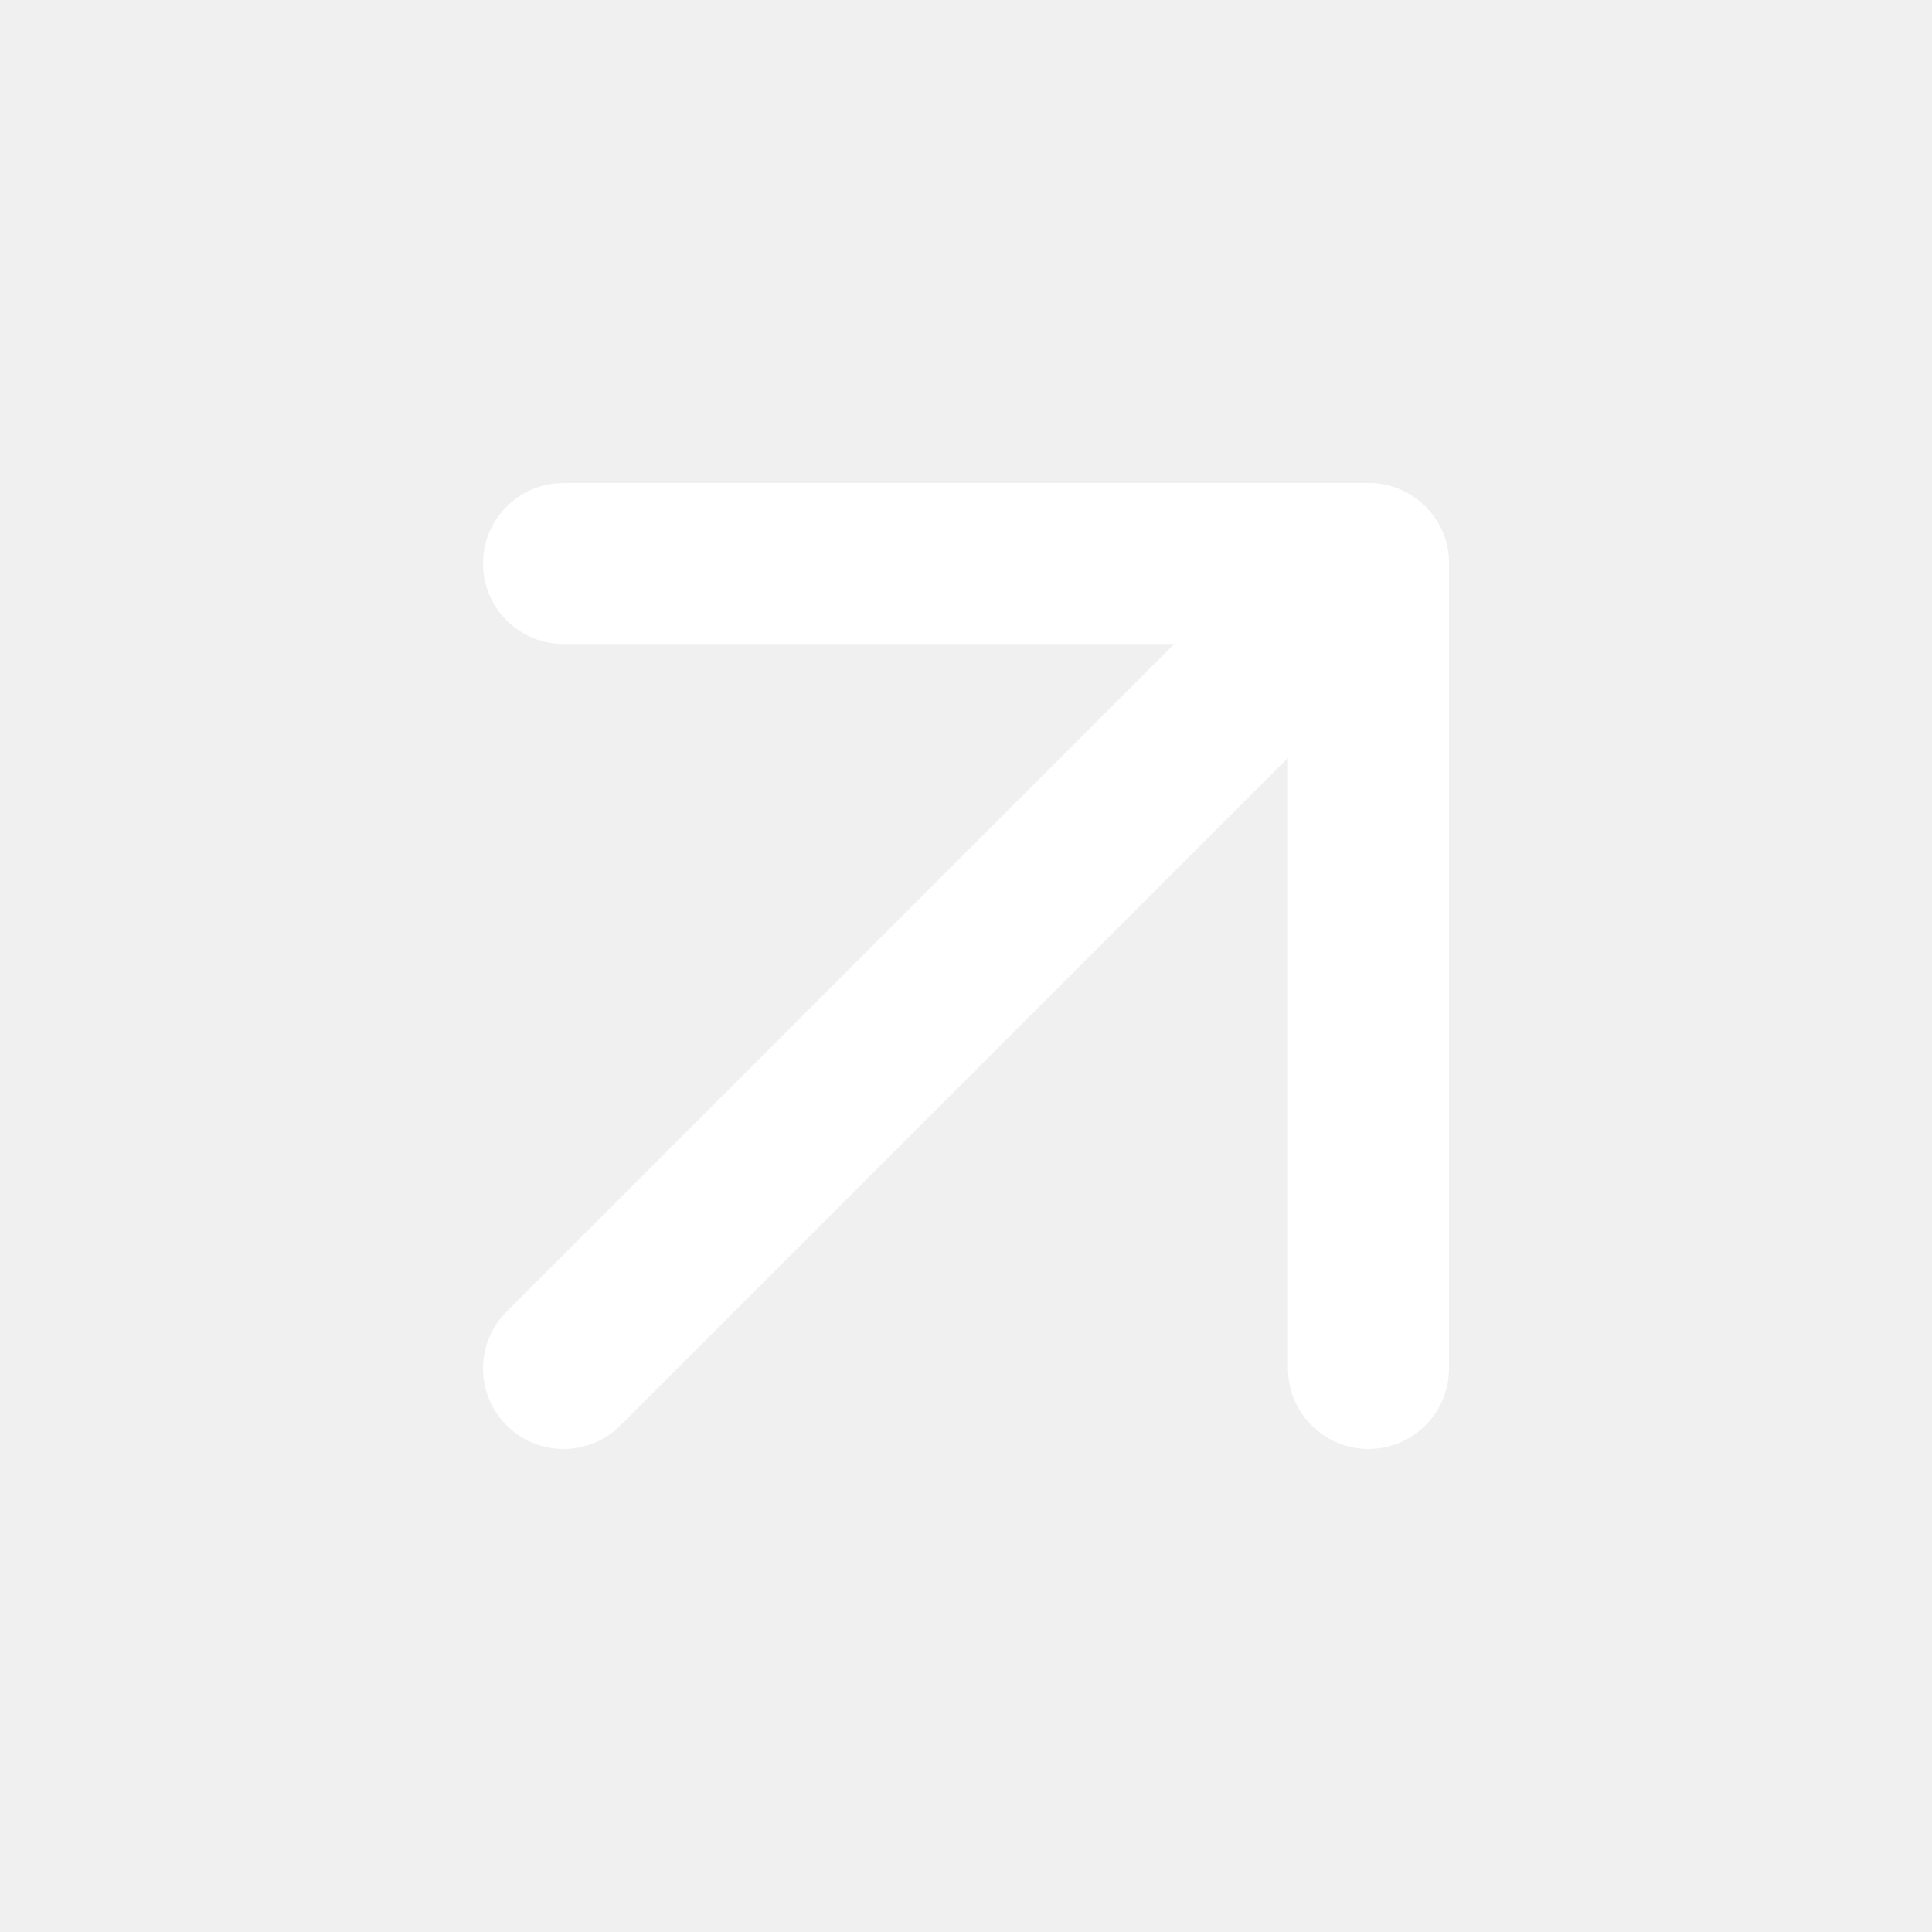
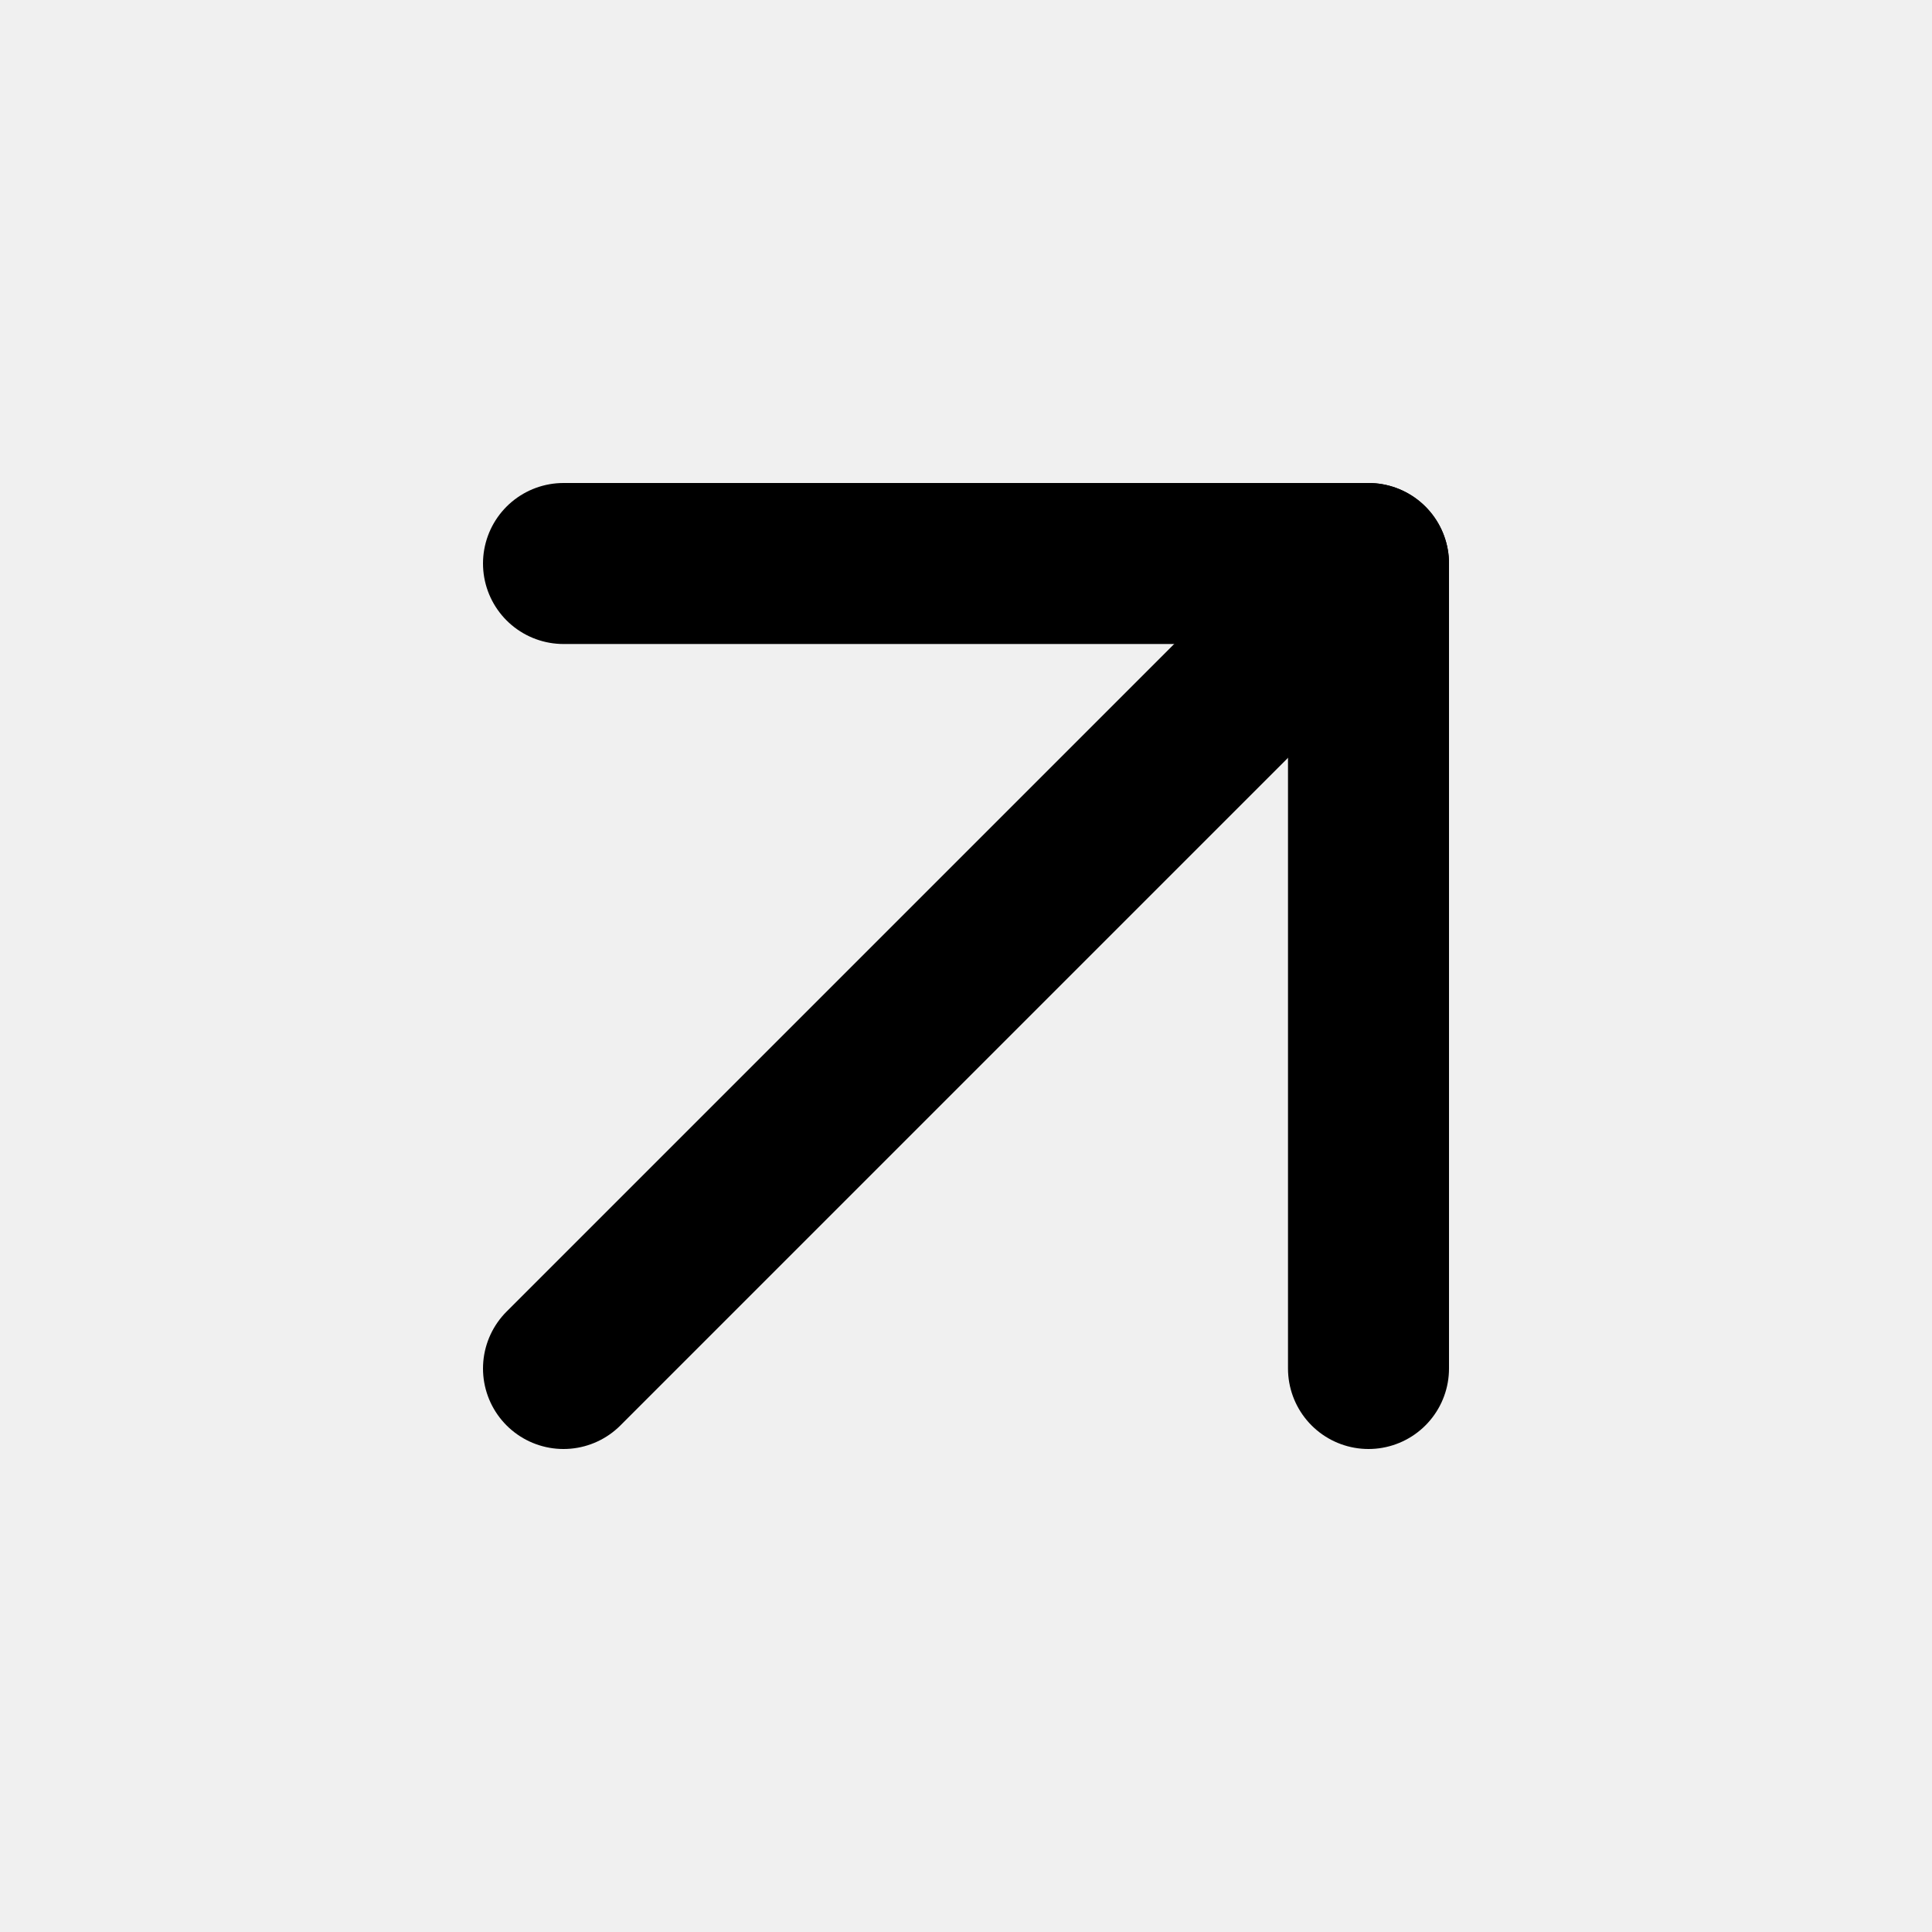
- <svg xmlns="http://www.w3.org/2000/svg" width="24px" height="24px" viewBox="0 0 24 24" fill="none" stroke="#fff" stroke-width="2" stroke-linecap="round" stroke-linejoin="round" class="feather feather-arrow-up-right" data-originalstrokecolor="#9b1fe8" transform="rotate(0) scale(1, 1)">
+ <svg xmlns="http://www.w3.org/2000/svg" width="24" height="24" viewBox="0 0 24 24" fill="none" stroke="currentColor" stroke-width="2" stroke-linecap="round" stroke-linejoin="round" class="feather feather-arrow-up-right" data-originalstrokecolor="#9b1fe8" transform="rotate(0) scale(1, 1)">
  <line x1="7" y1="17" x2="17" y2="7" />
  <polyline points="7 7 17 7 17 17" />
</svg>
